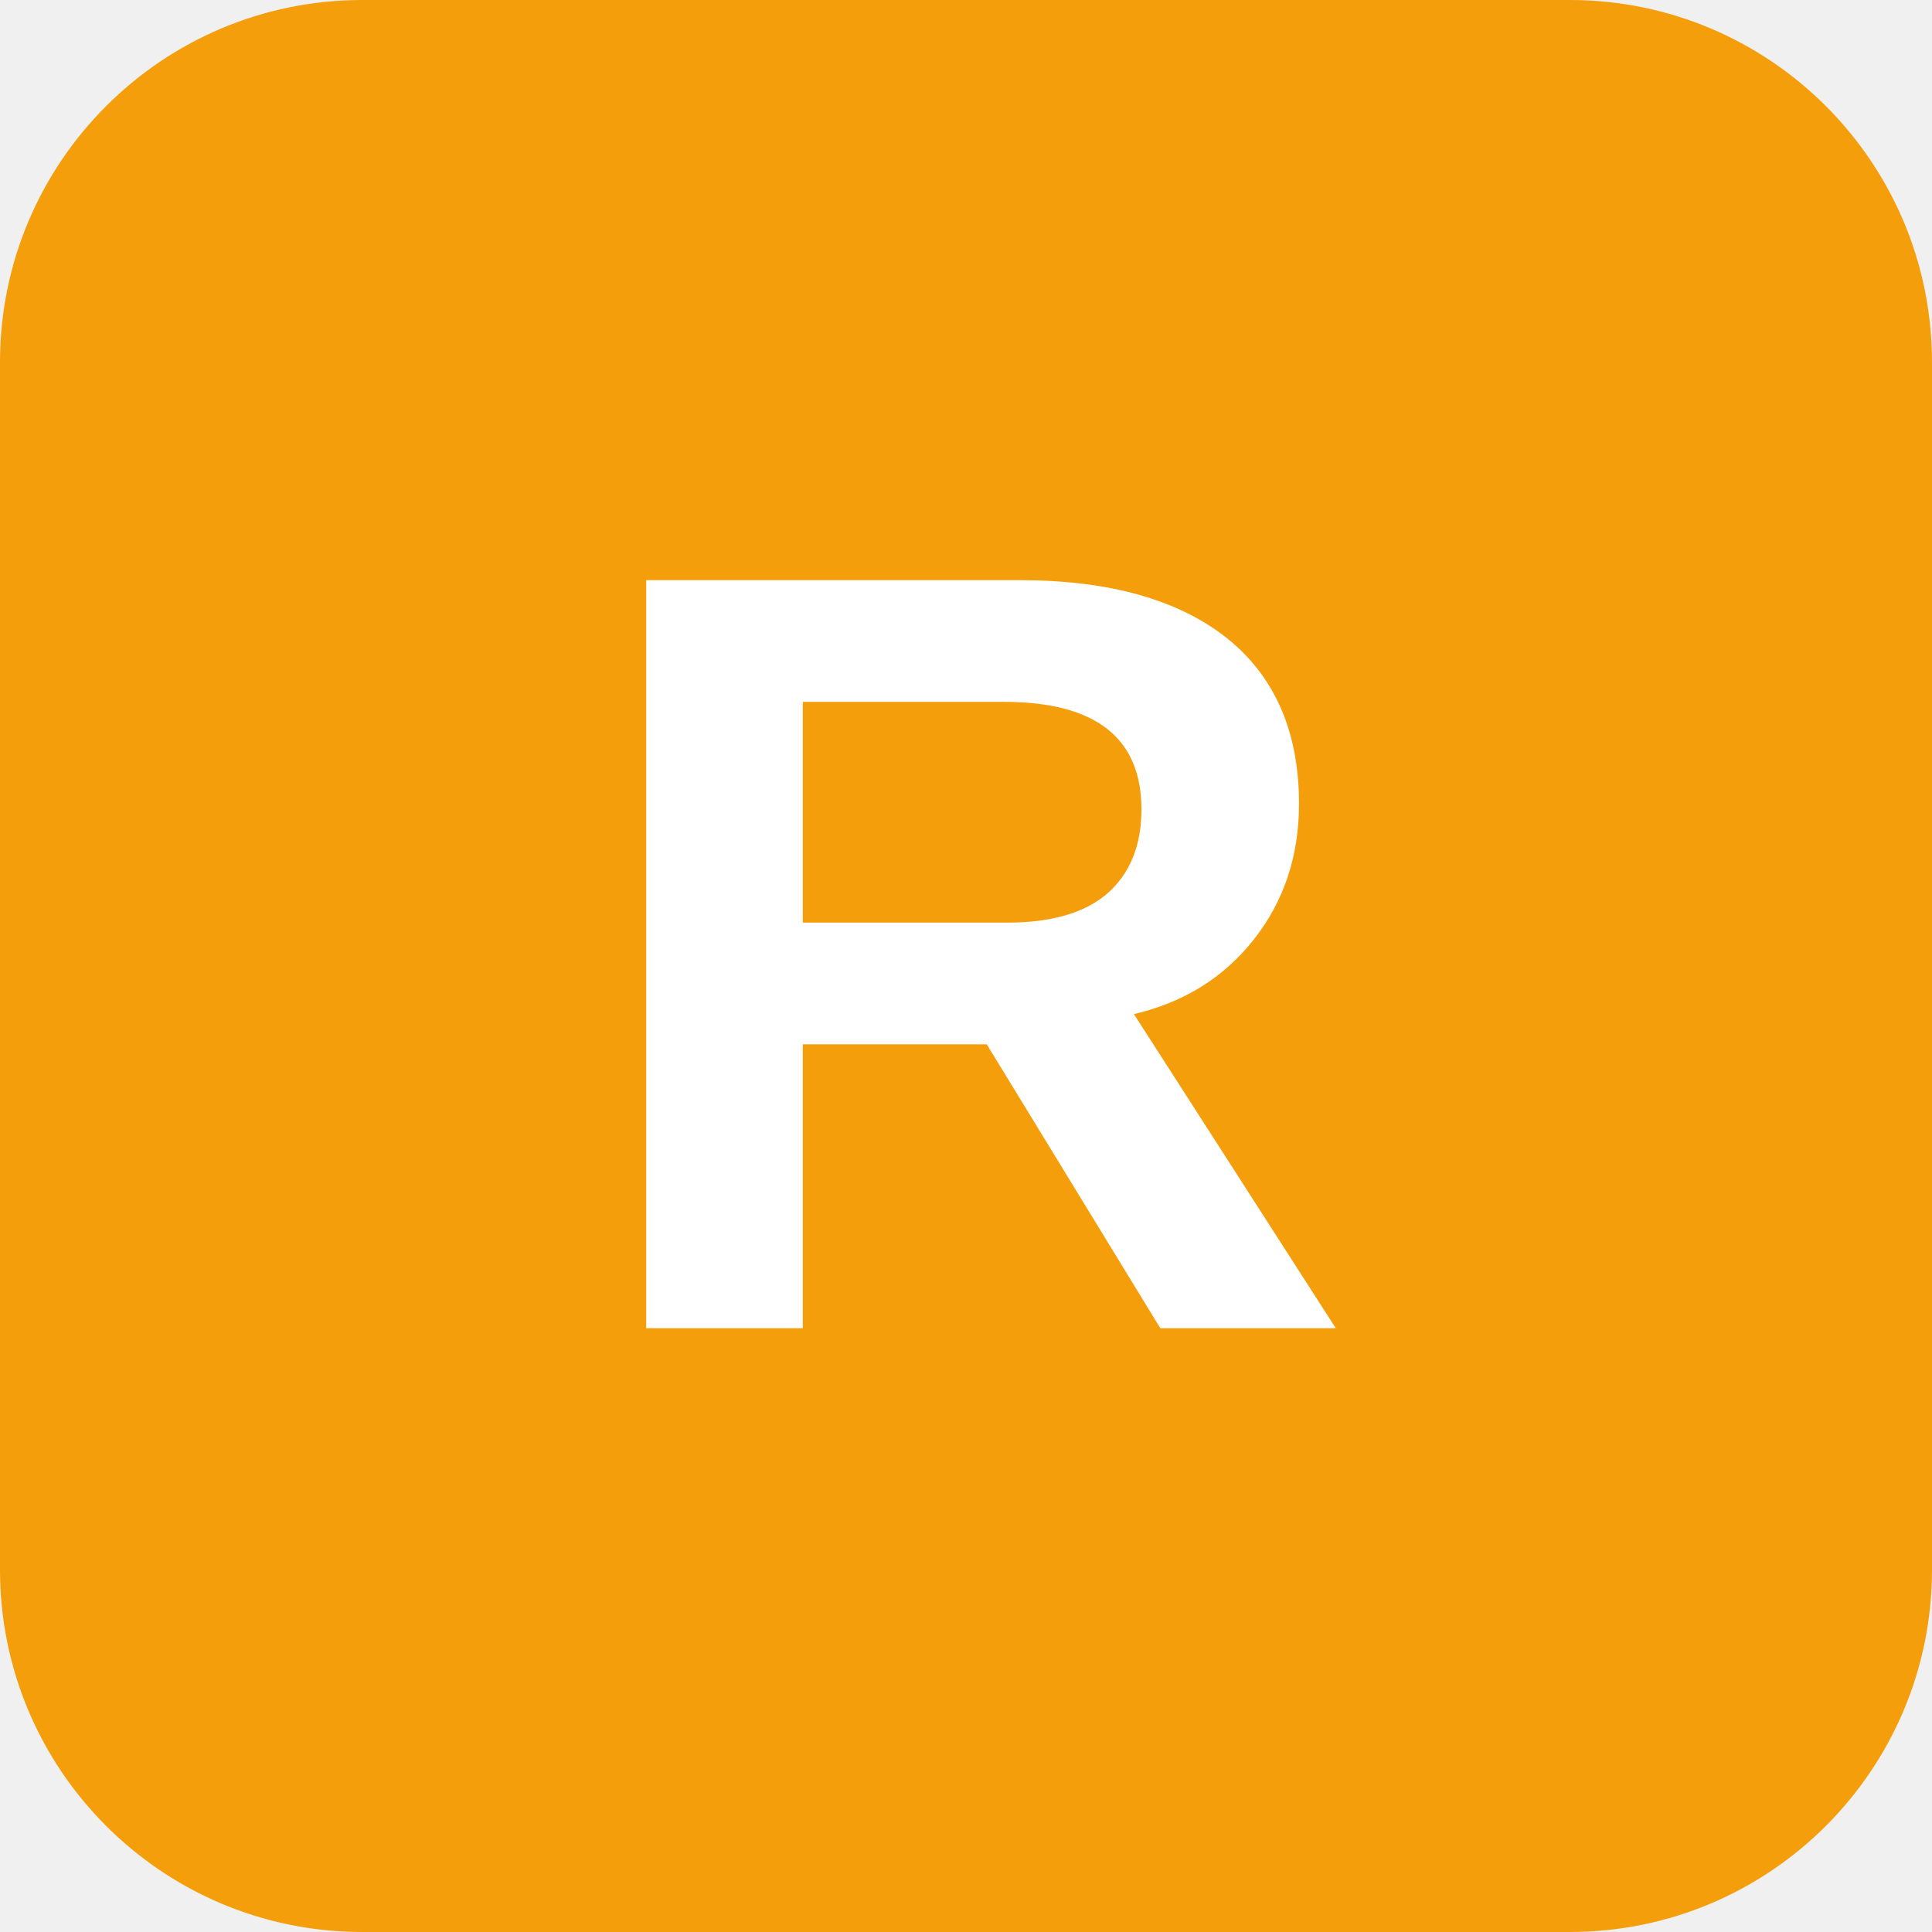
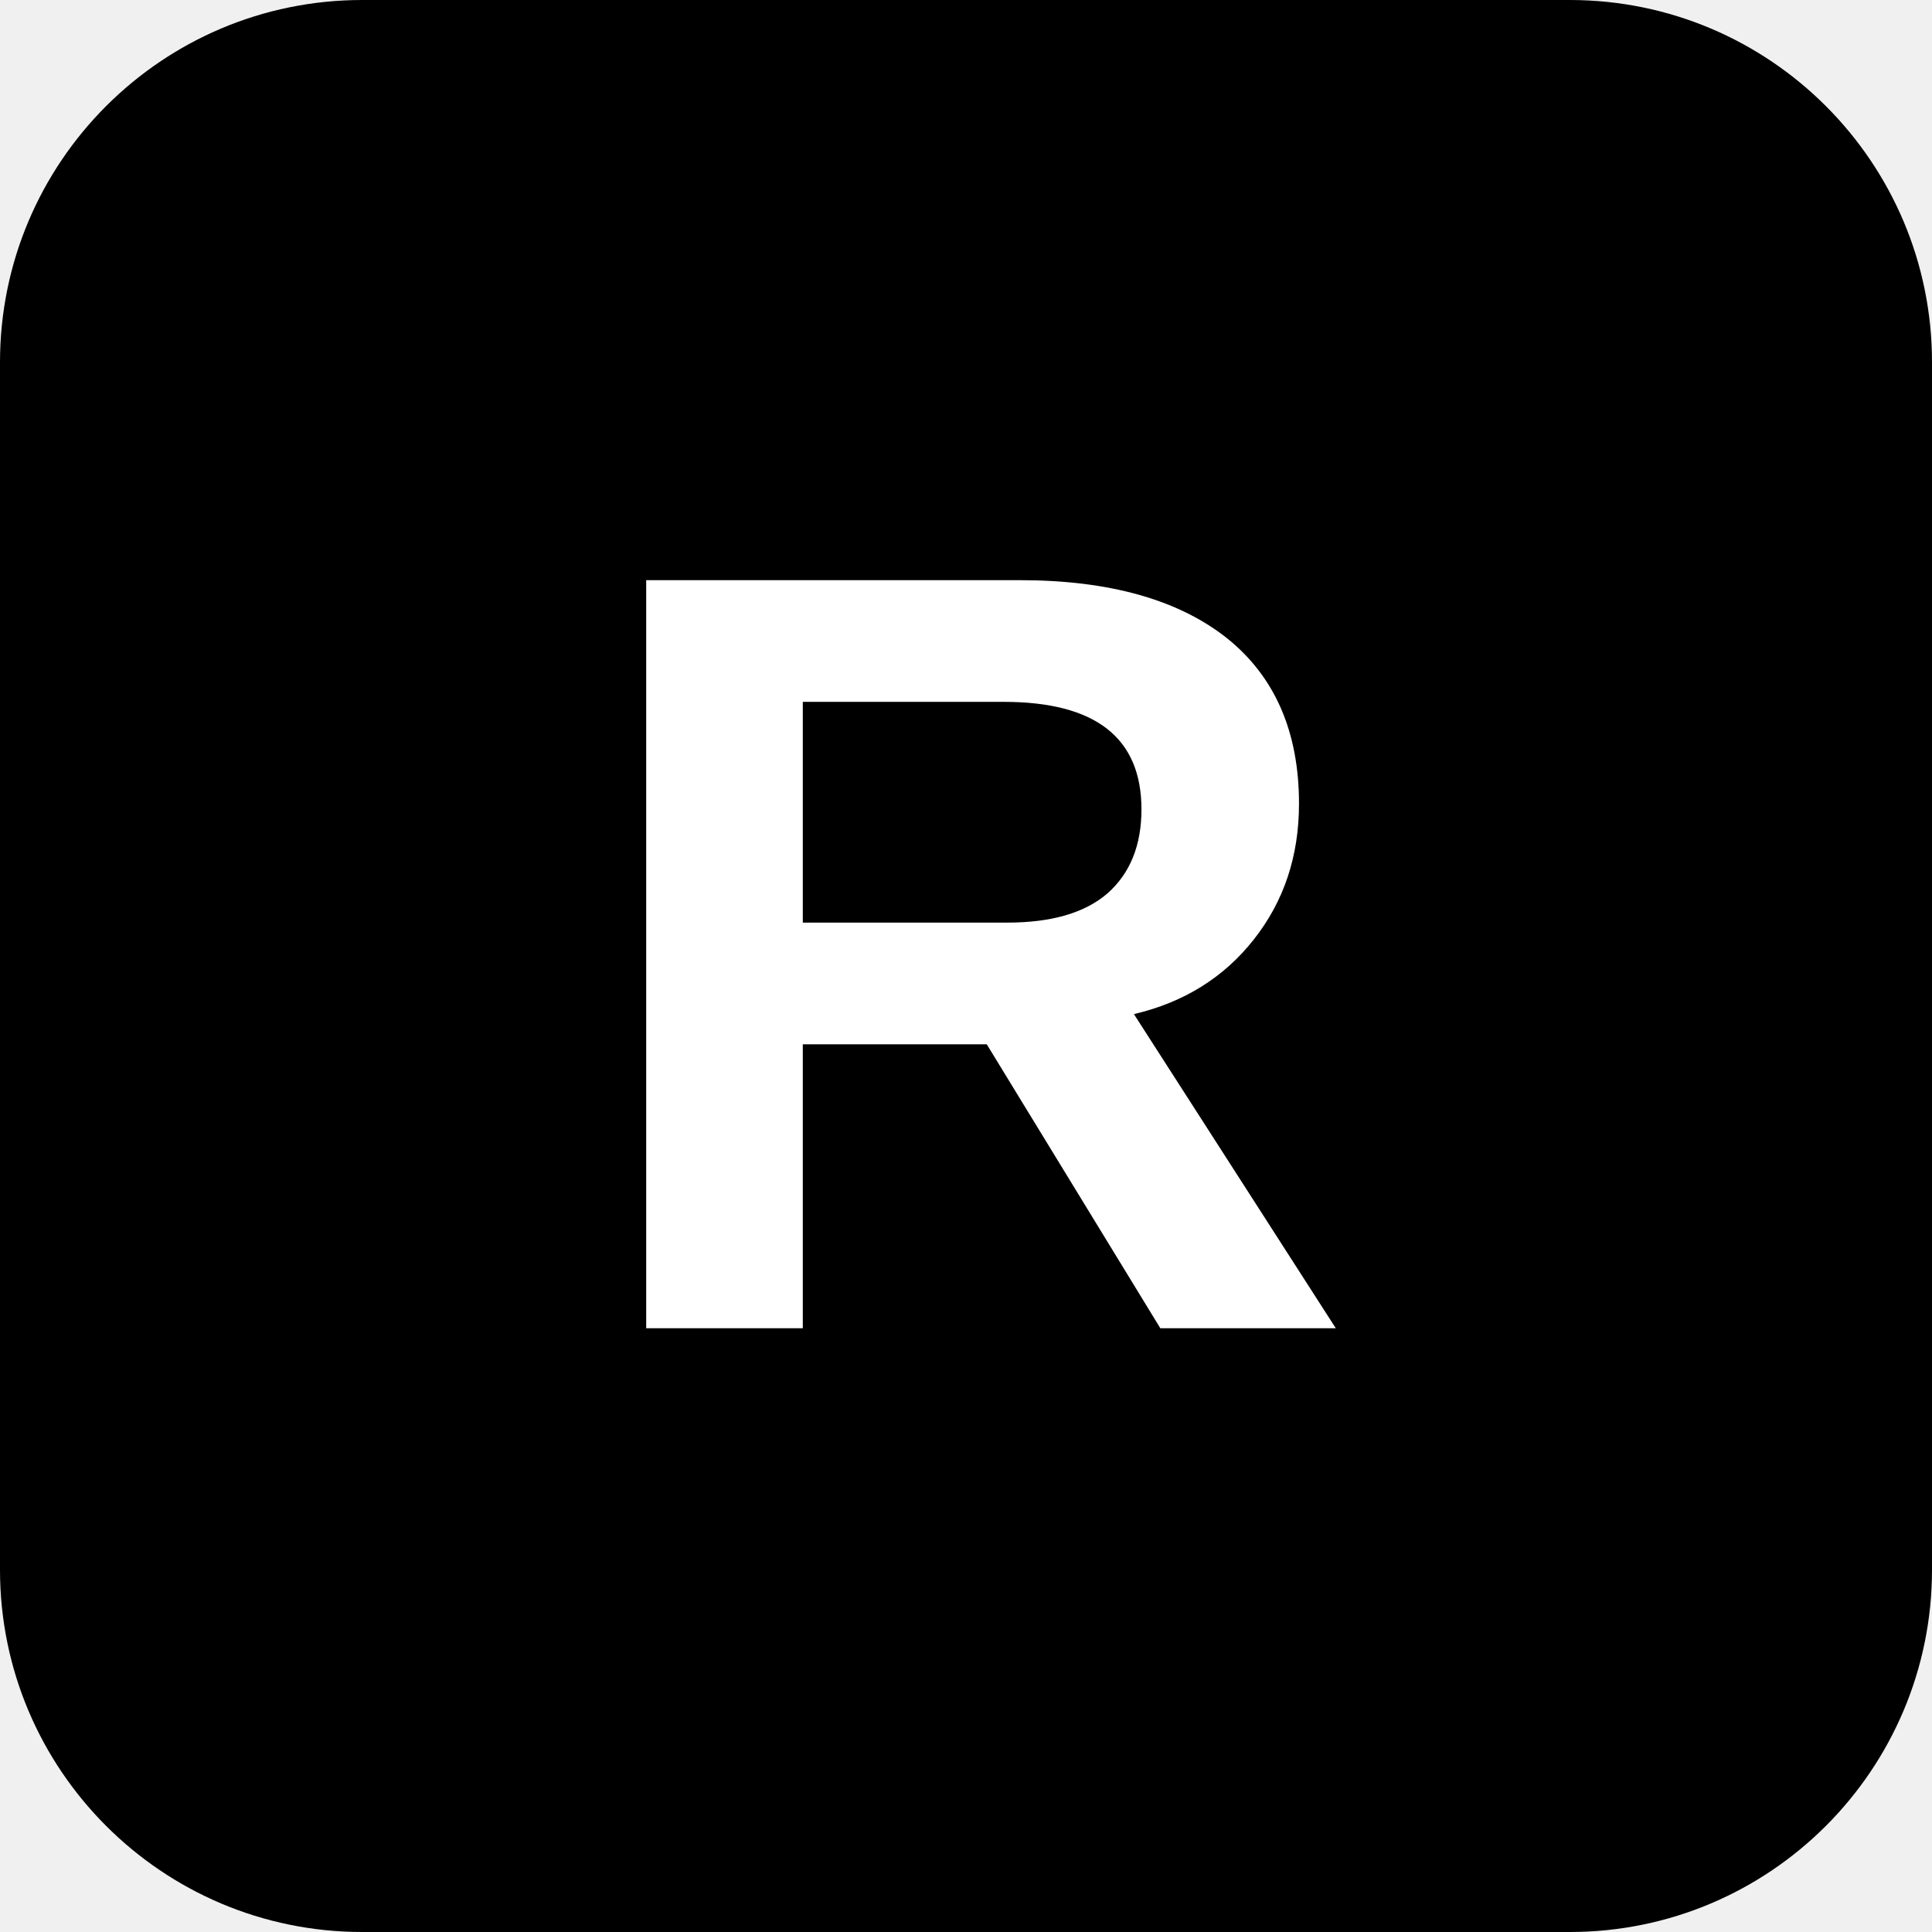
<svg xmlns="http://www.w3.org/2000/svg" width="32" height="32" viewBox="0 0 32 32" fill="none">
-   <rect width="32" height="32" rx="6" fill="#F59E0B" />
+   <rect width="32" height="32" rx="6" fill="#000000" />
  <text x="16" y="22" text-anchor="middle" fill="white" font-family="Arial, sans-serif" font-weight="bold" font-size="18">R</text>
</svg>
